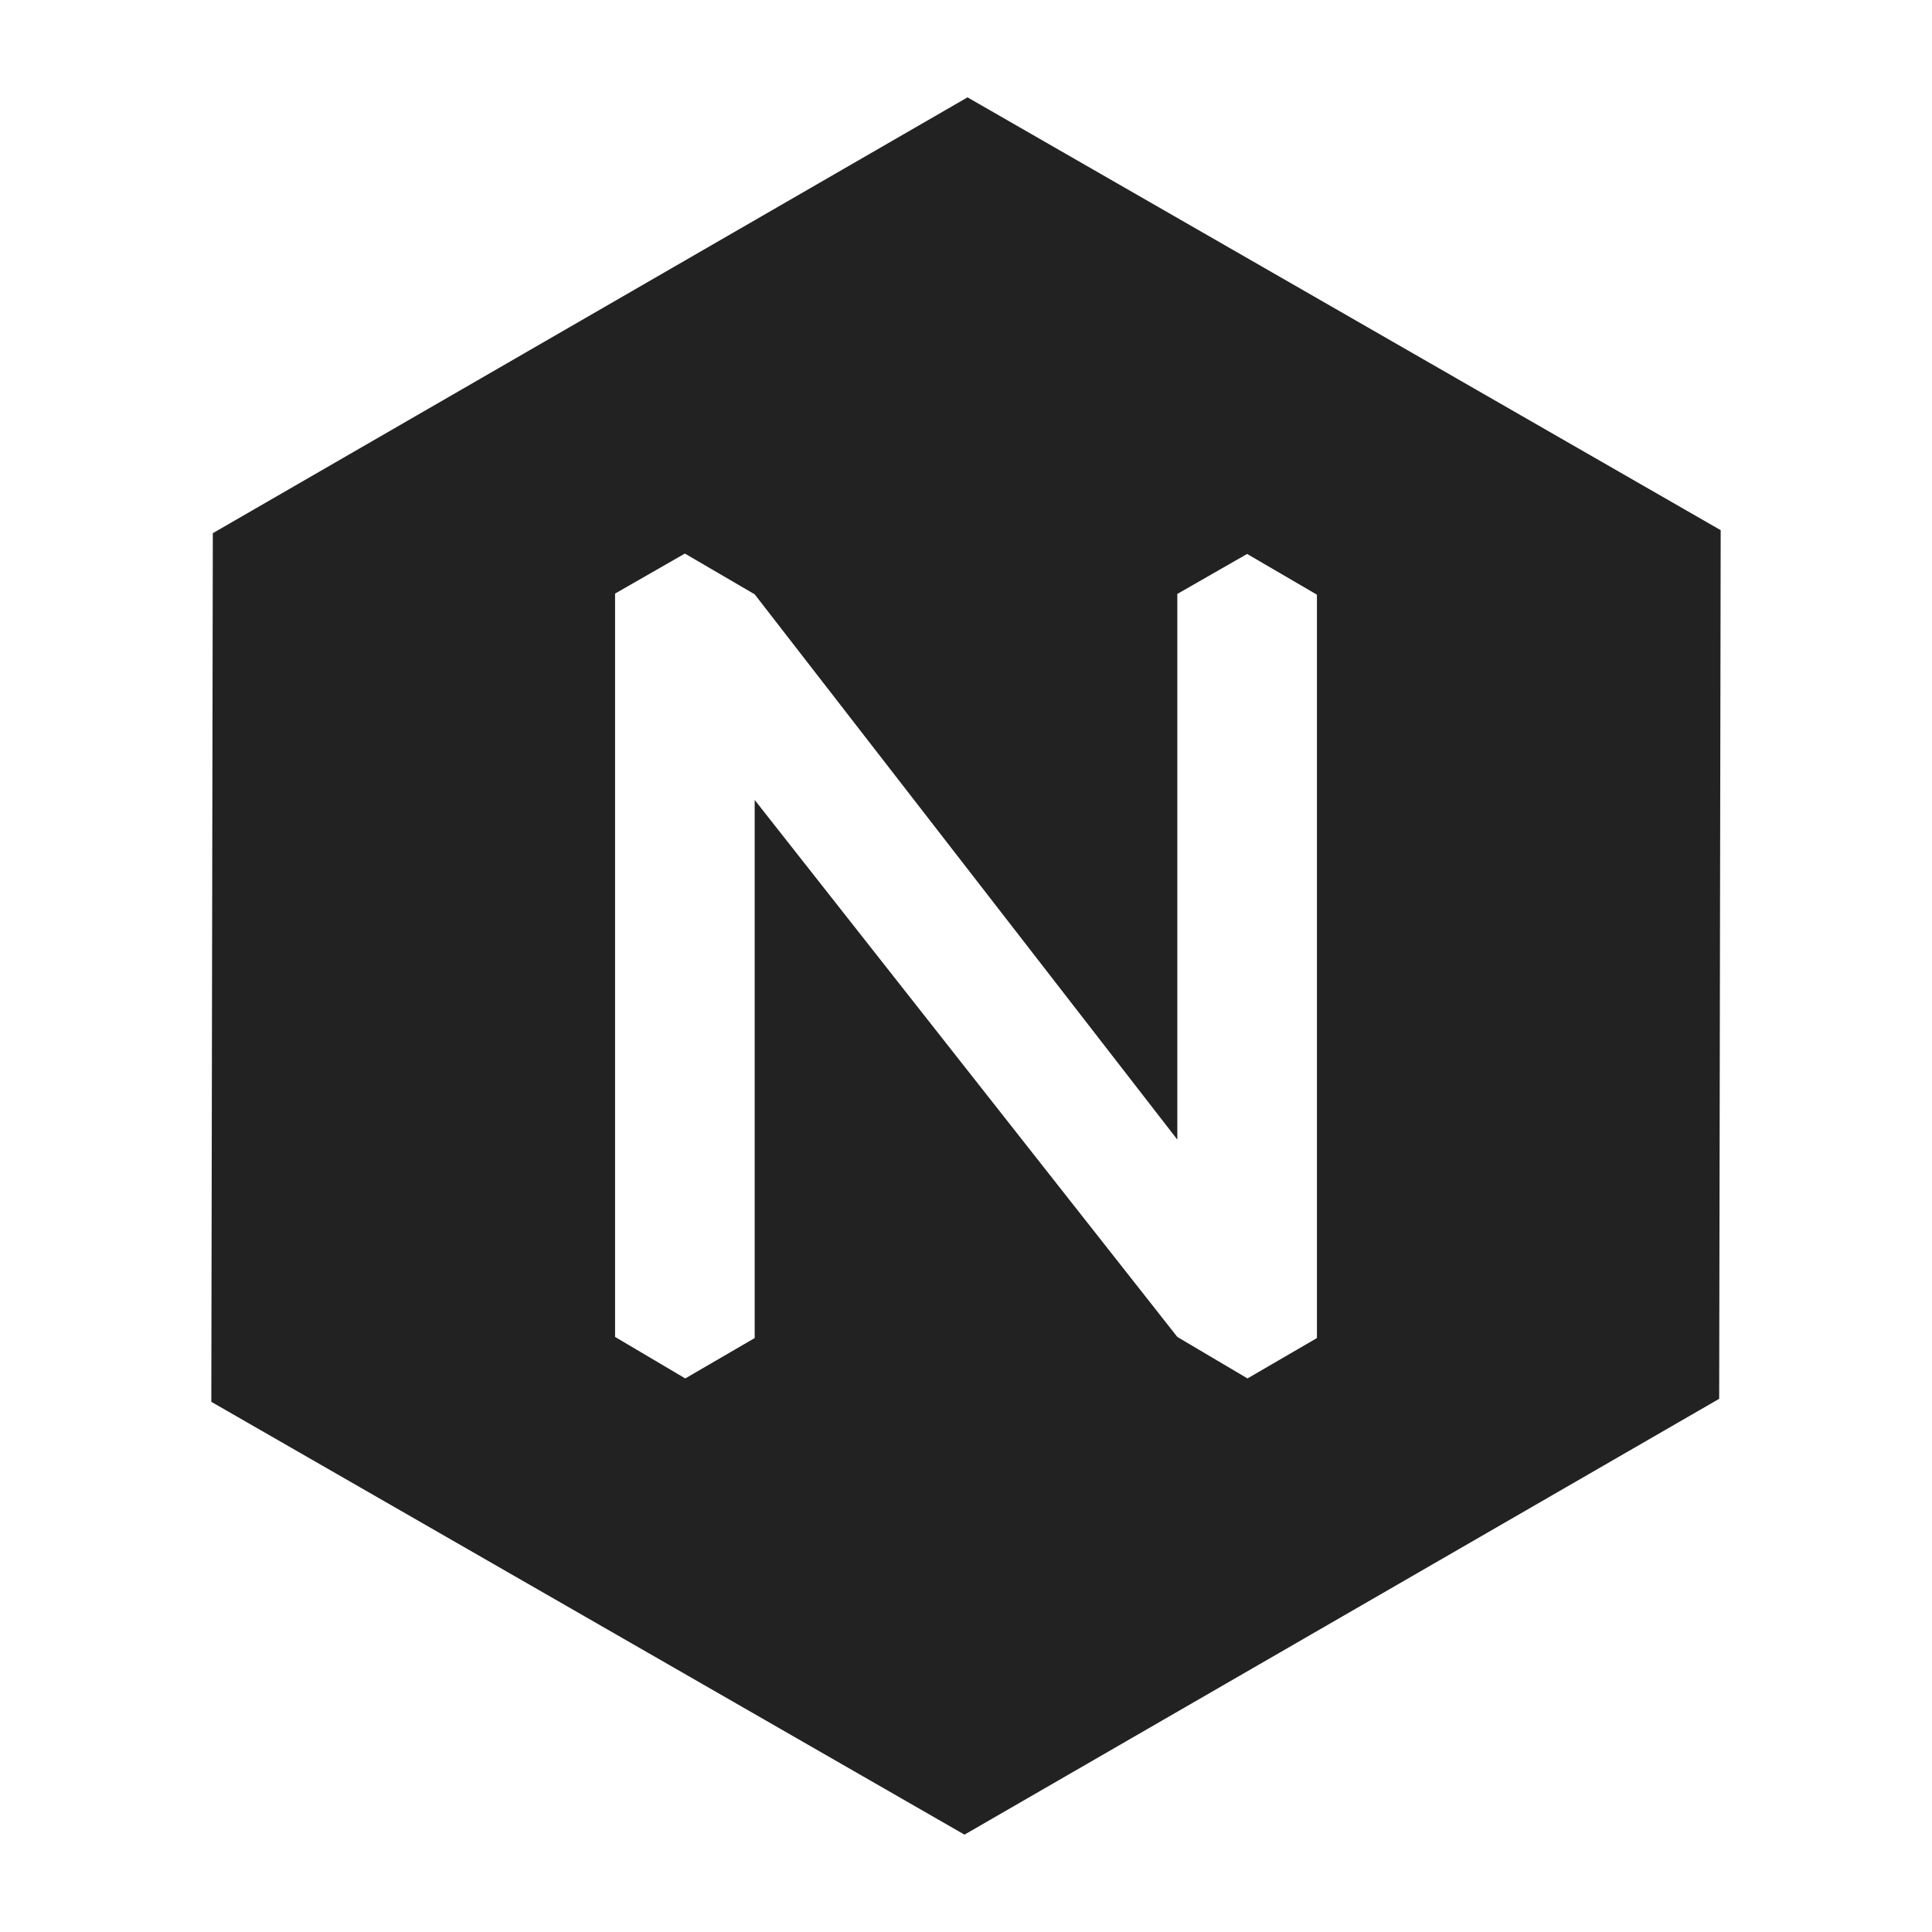
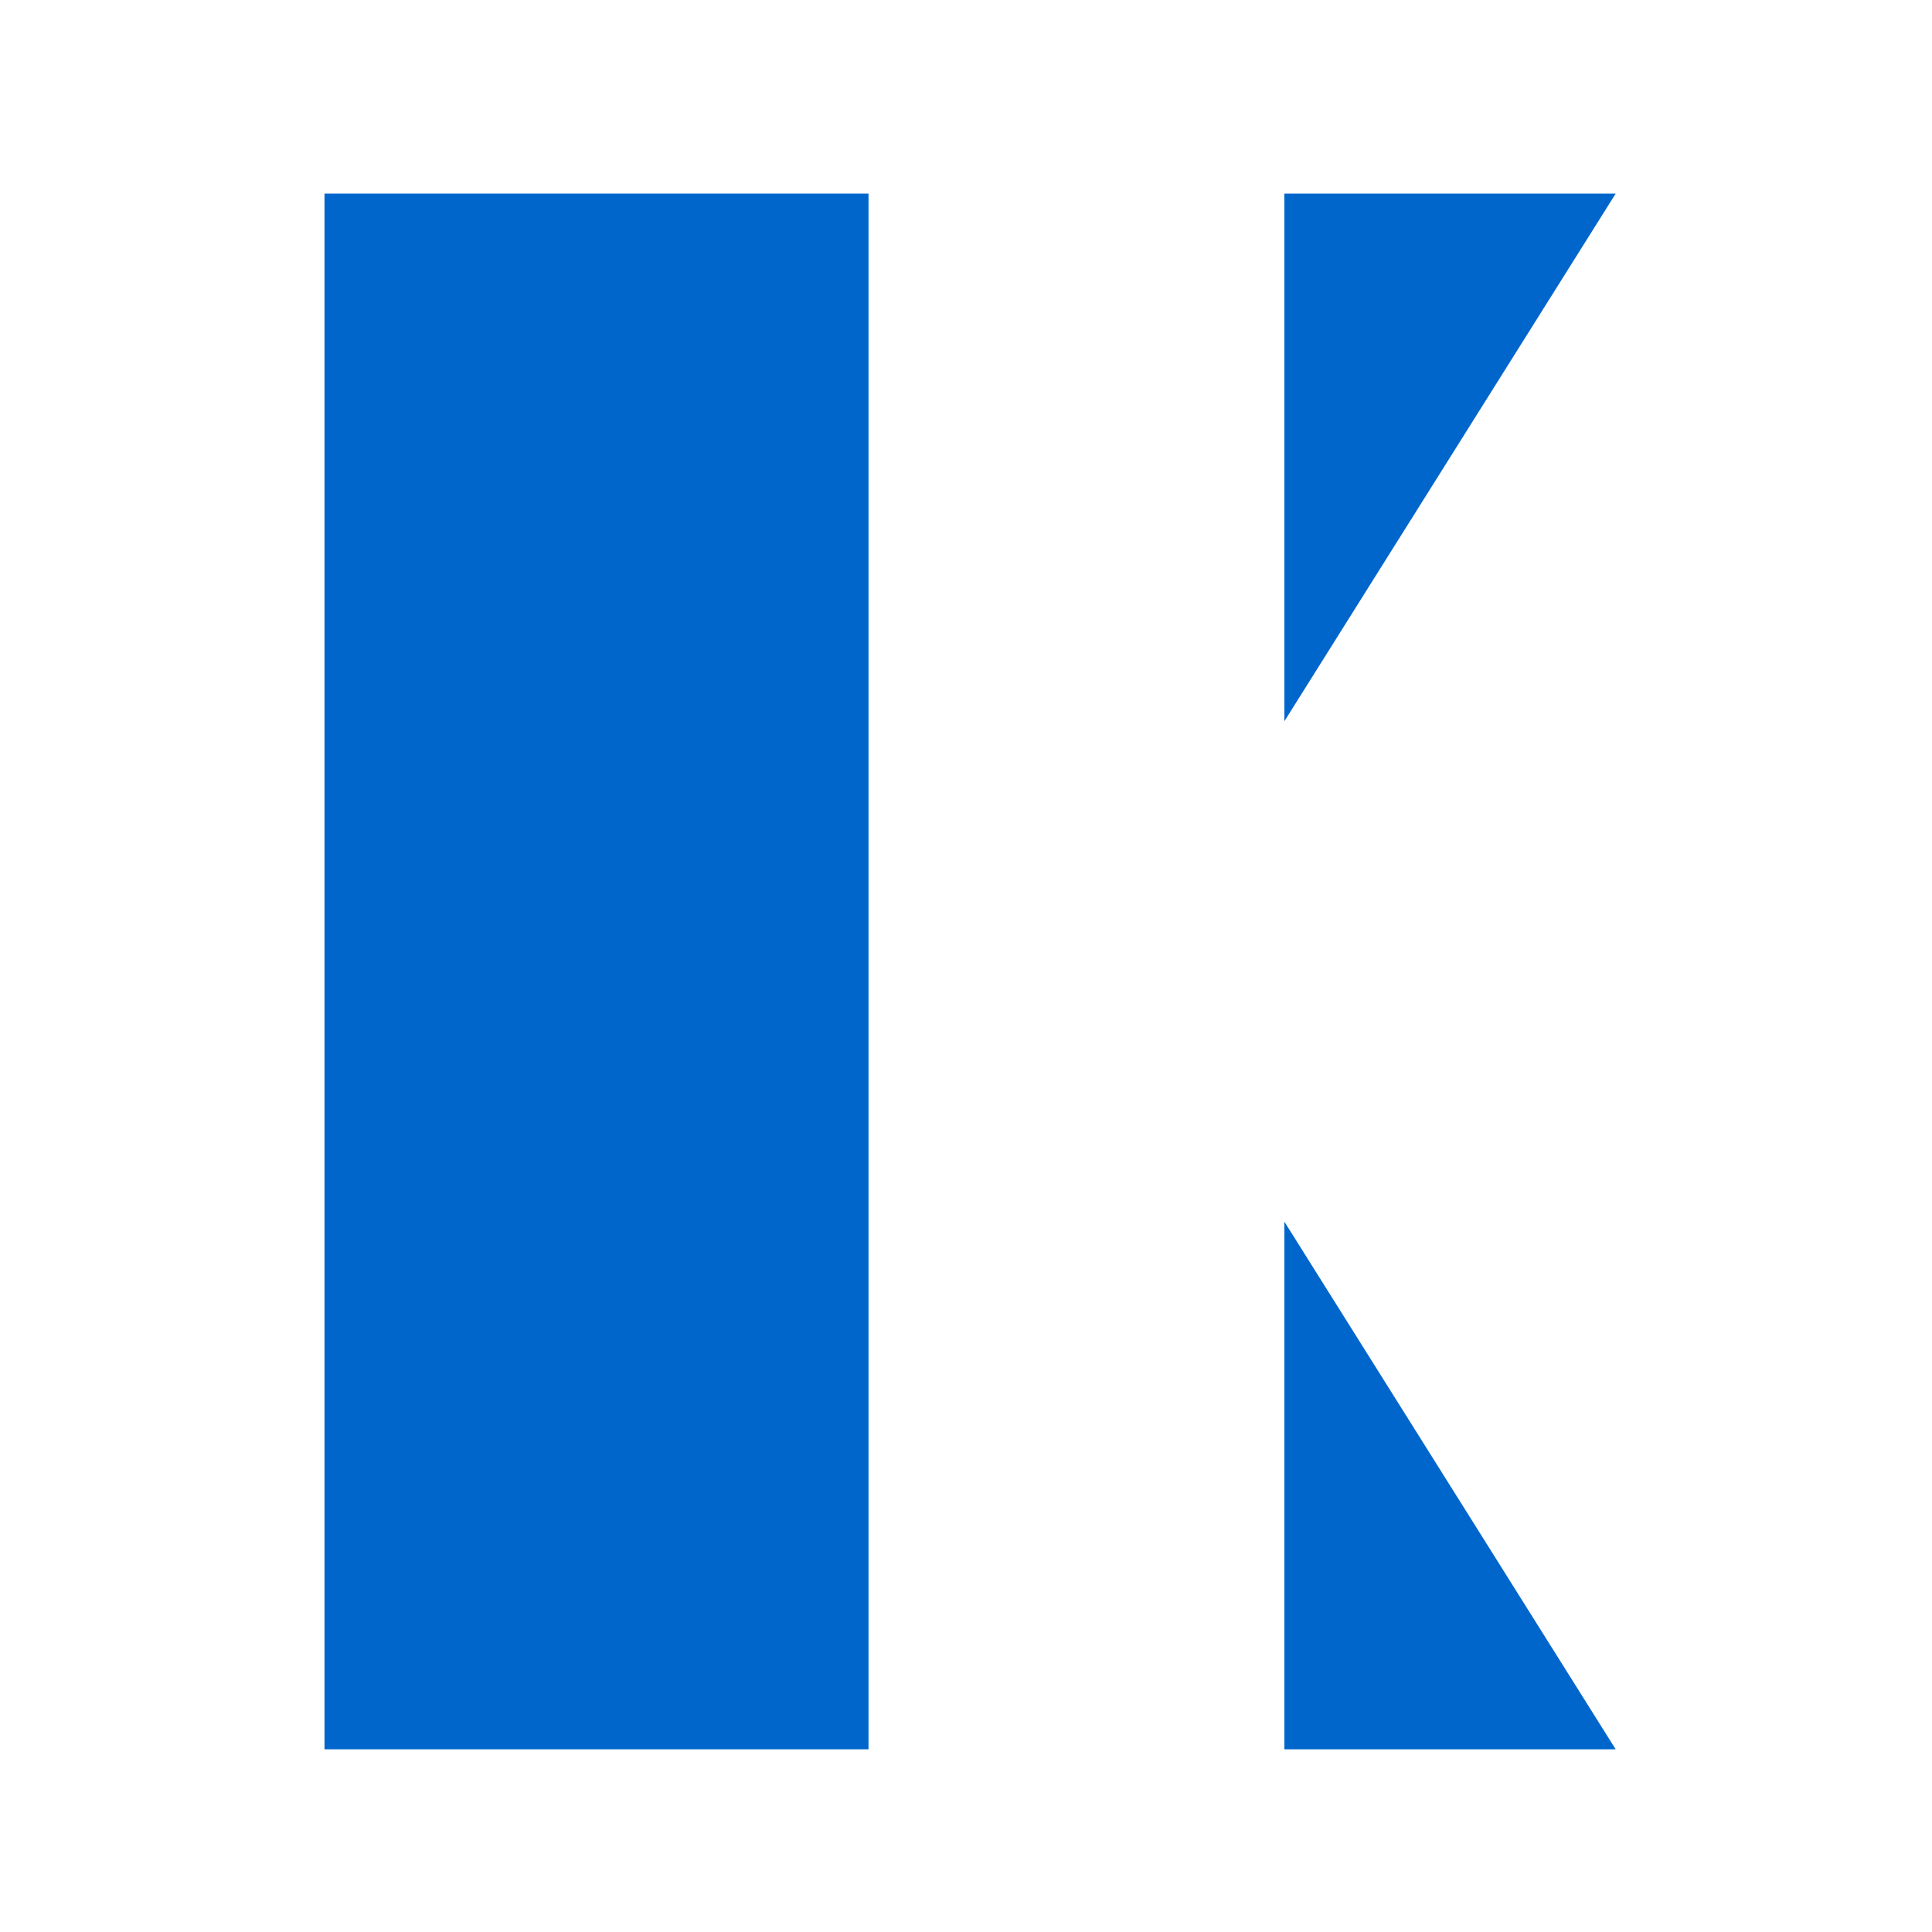
- <svg xmlns="http://www.w3.org/2000/svg" xml:space="preserve" enable-background="new 0 0 512 512" viewBox="0 0 512 512" height="512px" width="512px" y="0px" x="0px" id="NexT" version="1.1">
-   <defs id="defs3388" />
-   <path style="fill:#222222;fill-opacity:1" id="path3384" d="M 256.4,25.8 56.4,141.3 56,371.5 255.6,486.2 455.6,370.7 456,140.5 Z m 92.6,328.8 -18.4,10.7 -18.6,-11 0,0 -112,-142.3 0,142.6 -18.4,10.7 -18.6,-11 0,-197 18.5,-10.6 18.5,10.8 0,0 112,144.5 0,-144.6 18.5,-10.6 18.5,10.8 z" />
+ <svg xmlns="http://www.w3.org/2000/svg" id="组_3" data-name="组 3" width="1062.75" height="1062.75" viewBox="0 0 1417 1417">
+   <defs>
+     <style>
+       .cls-1, .cls-2 {
+         fill: #06c;
+       }
+ 
+       .cls-2 {
+         fill-rule: evenodd;
+       }
+     </style>
+   </defs>
+   <rect id="矩形_2" data-name="矩形 2" class="cls-1" x="238" y="142" width="399" height="1141" />
+   <path id="矩形_3" data-name="矩形 3" class="cls-2" d="M942,142h243L942,529V142Z" />
+   <path id="矩形_3_拷贝" data-name="矩形 3 拷贝" class="cls-2" d="M942,1283h243L942,896v387Z" />
</svg>
